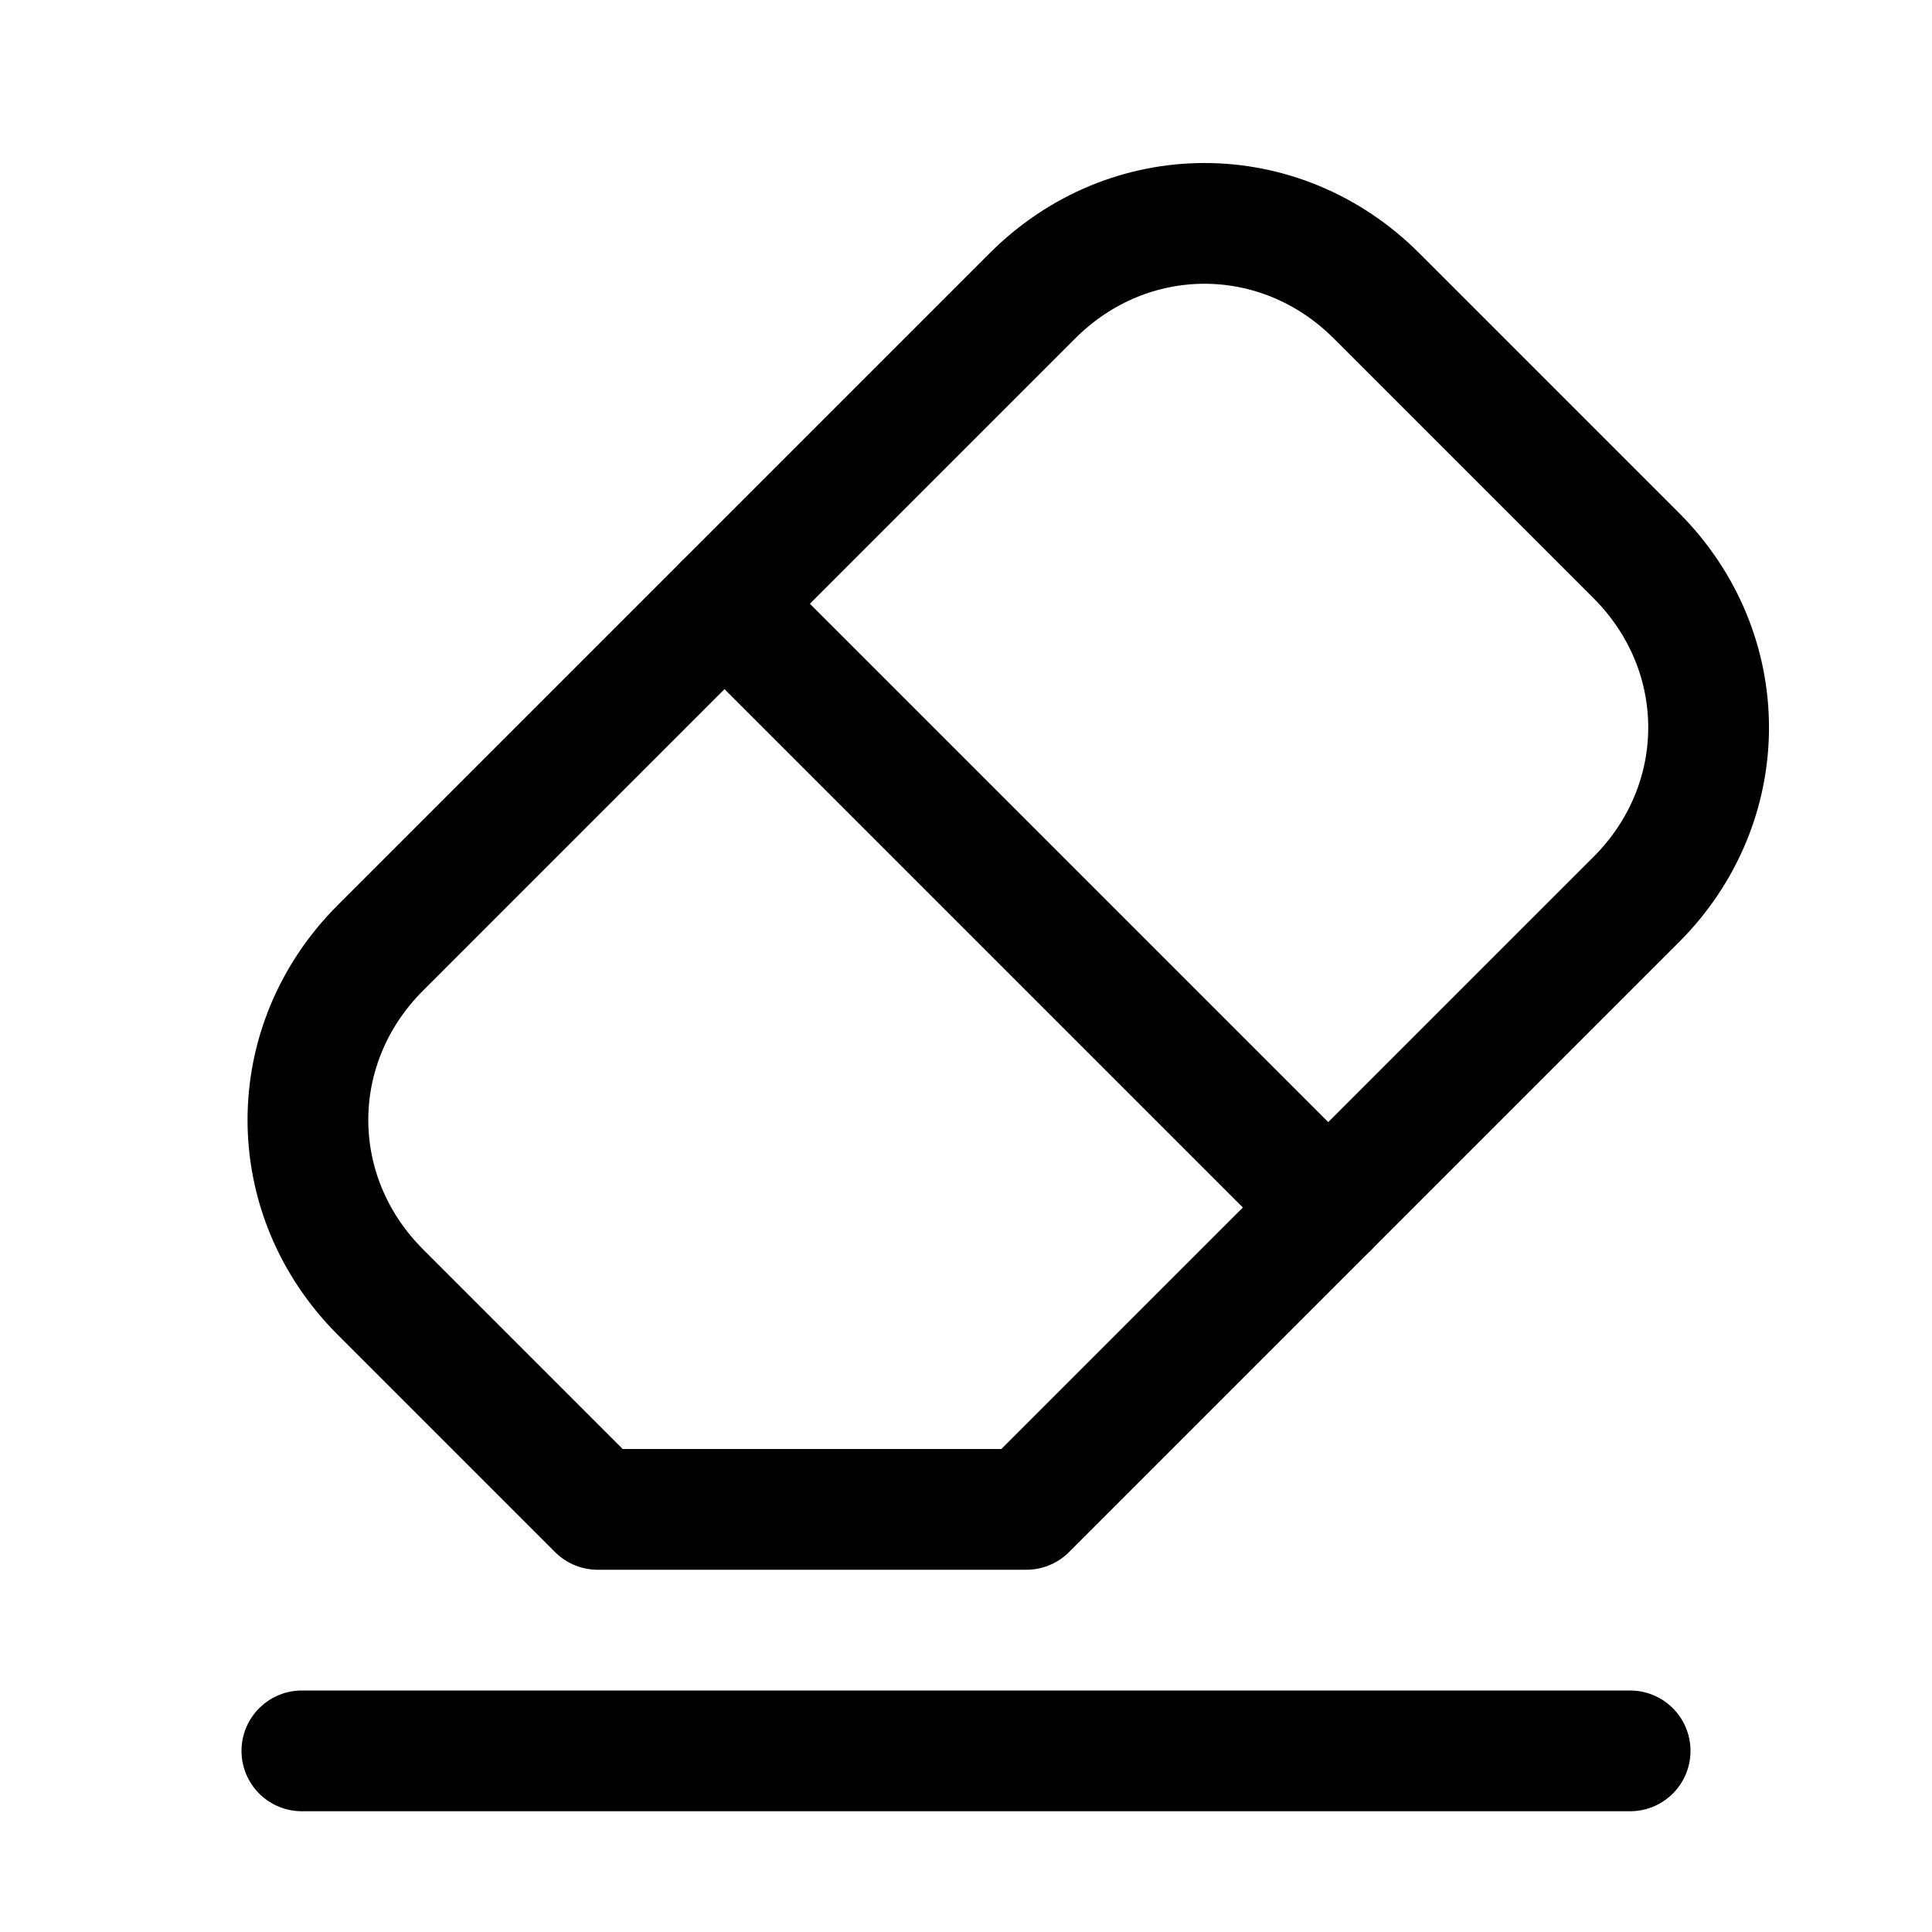
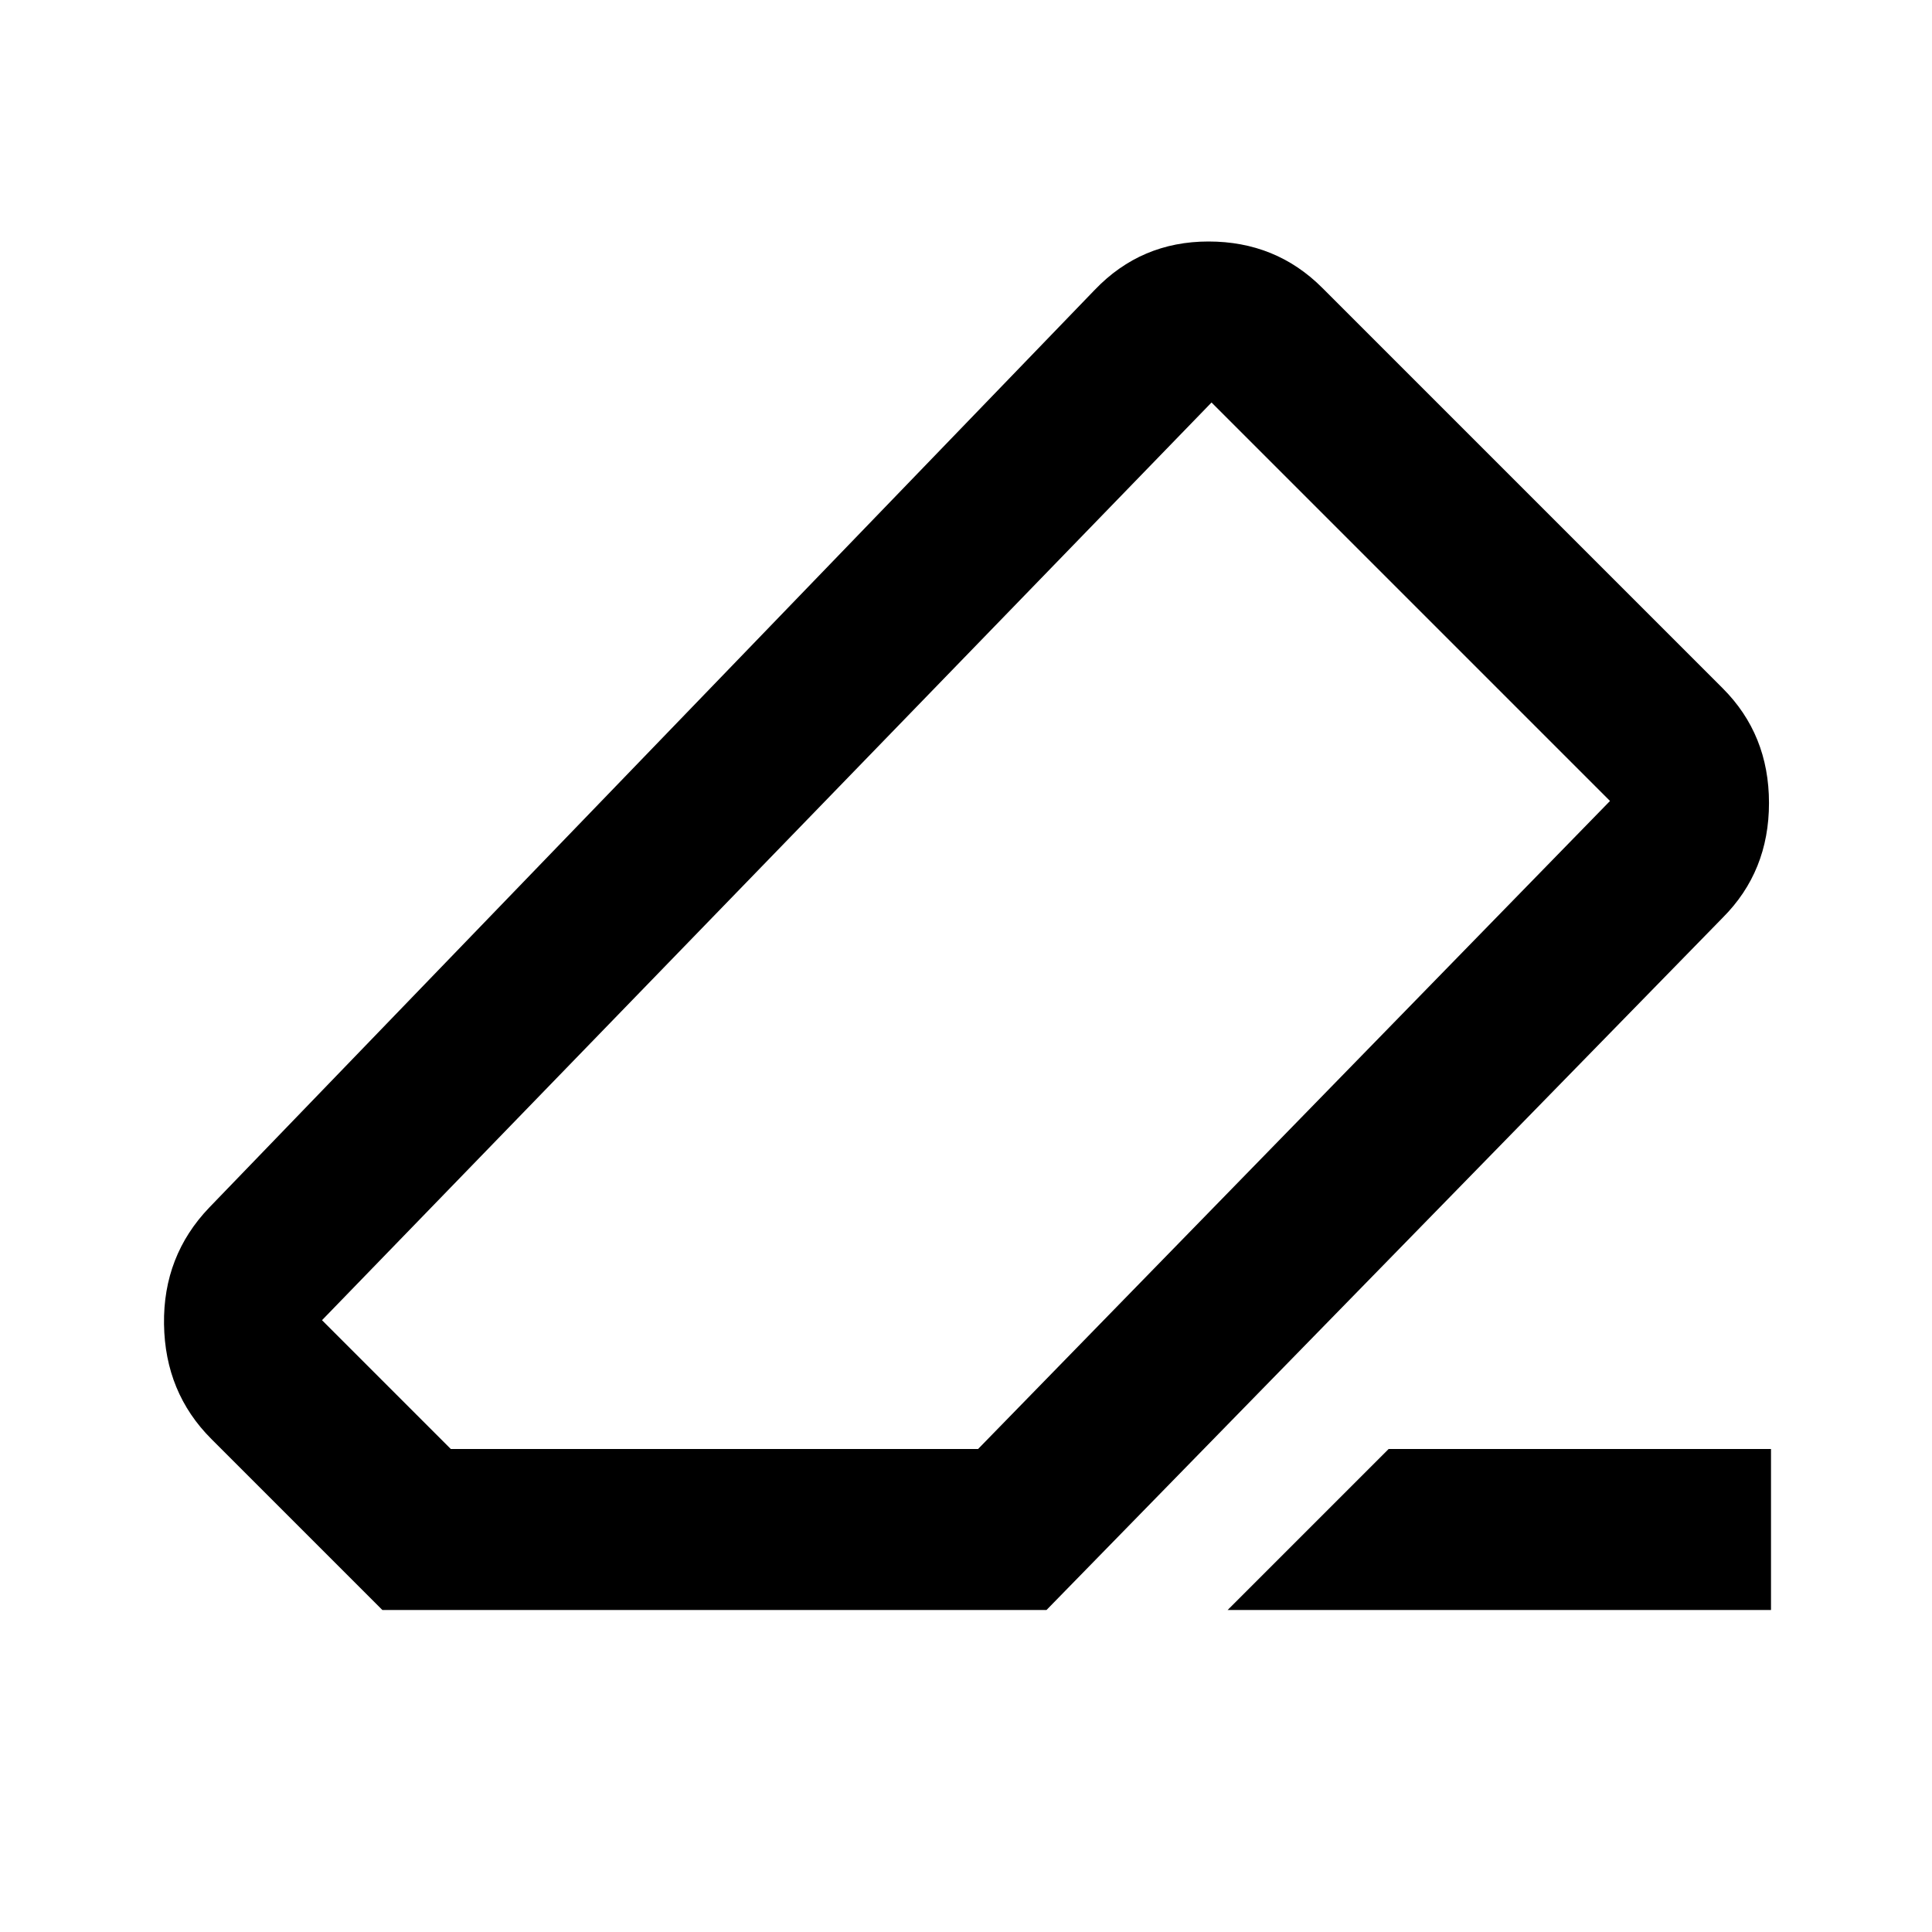
- <svg xmlns="http://www.w3.org/2000/svg" version="1.1" id="Icons" viewBox="0 0 32 32" xml:space="preserve">
-   <style type="text/css">
- 	.st0{fill:none;stroke:#000000;stroke-width:2;stroke-linecap:round;stroke-linejoin:round;stroke-miterlimit:10;}
- 	.st1{fill:none;stroke:#000000;stroke-width:2;stroke-linecap:round;stroke-linejoin:round;}
- 	.st2{fill:none;stroke:#000000;stroke-width:2;stroke-linecap:round;stroke-linejoin:round;stroke-dasharray:6,6;}
- 	.st3{fill:none;stroke:#000000;stroke-width:2;stroke-linecap:round;stroke-linejoin:round;stroke-dasharray:4,4;}
- 	.st4{fill:none;stroke:#000000;stroke-width:2;stroke-linecap:round;}
- 	.st5{fill:none;stroke:#000000;stroke-width:2;stroke-linecap:round;stroke-dasharray:3.108,3.108;}
- 
- 		.st6{fill:none;stroke:#000000;stroke-width:2;stroke-linecap:round;stroke-linejoin:round;stroke-miterlimit:10;stroke-dasharray:4,3;}
- </style>
-   <line class="st0" x1="5" y1="29" x2="27" y2="29" />
-   <line class="st0" x1="12" y1="10" x2="22" y2="20" />
-   <path class="st0" d="M9.9,25H17l10.1-10.1c1.6-1.6,1.6-4.1,0-5.7l-4.3-4.3c-1.6-1.6-4.1-1.6-5.7,0L6.3,15.7c-1.6,1.6-1.6,4.1,0,5.7  L9.9,25z" />
+ <svg xmlns="http://www.w3.org/2000/svg" height="24" viewBox="0 -960 960 960" width="24">
+   <path d="M690-240h190v80H610l80-80Zm-500 80-85-85q-23-23-23.5-57t22.5-58l440-456q23-24 56.5-24t56.5 23l199 199q23 23 23 57t-23 57L520-160H190Zm296-80 314-322-198-198-442 456 64 64h262Zm-6-240Z" />
</svg>
